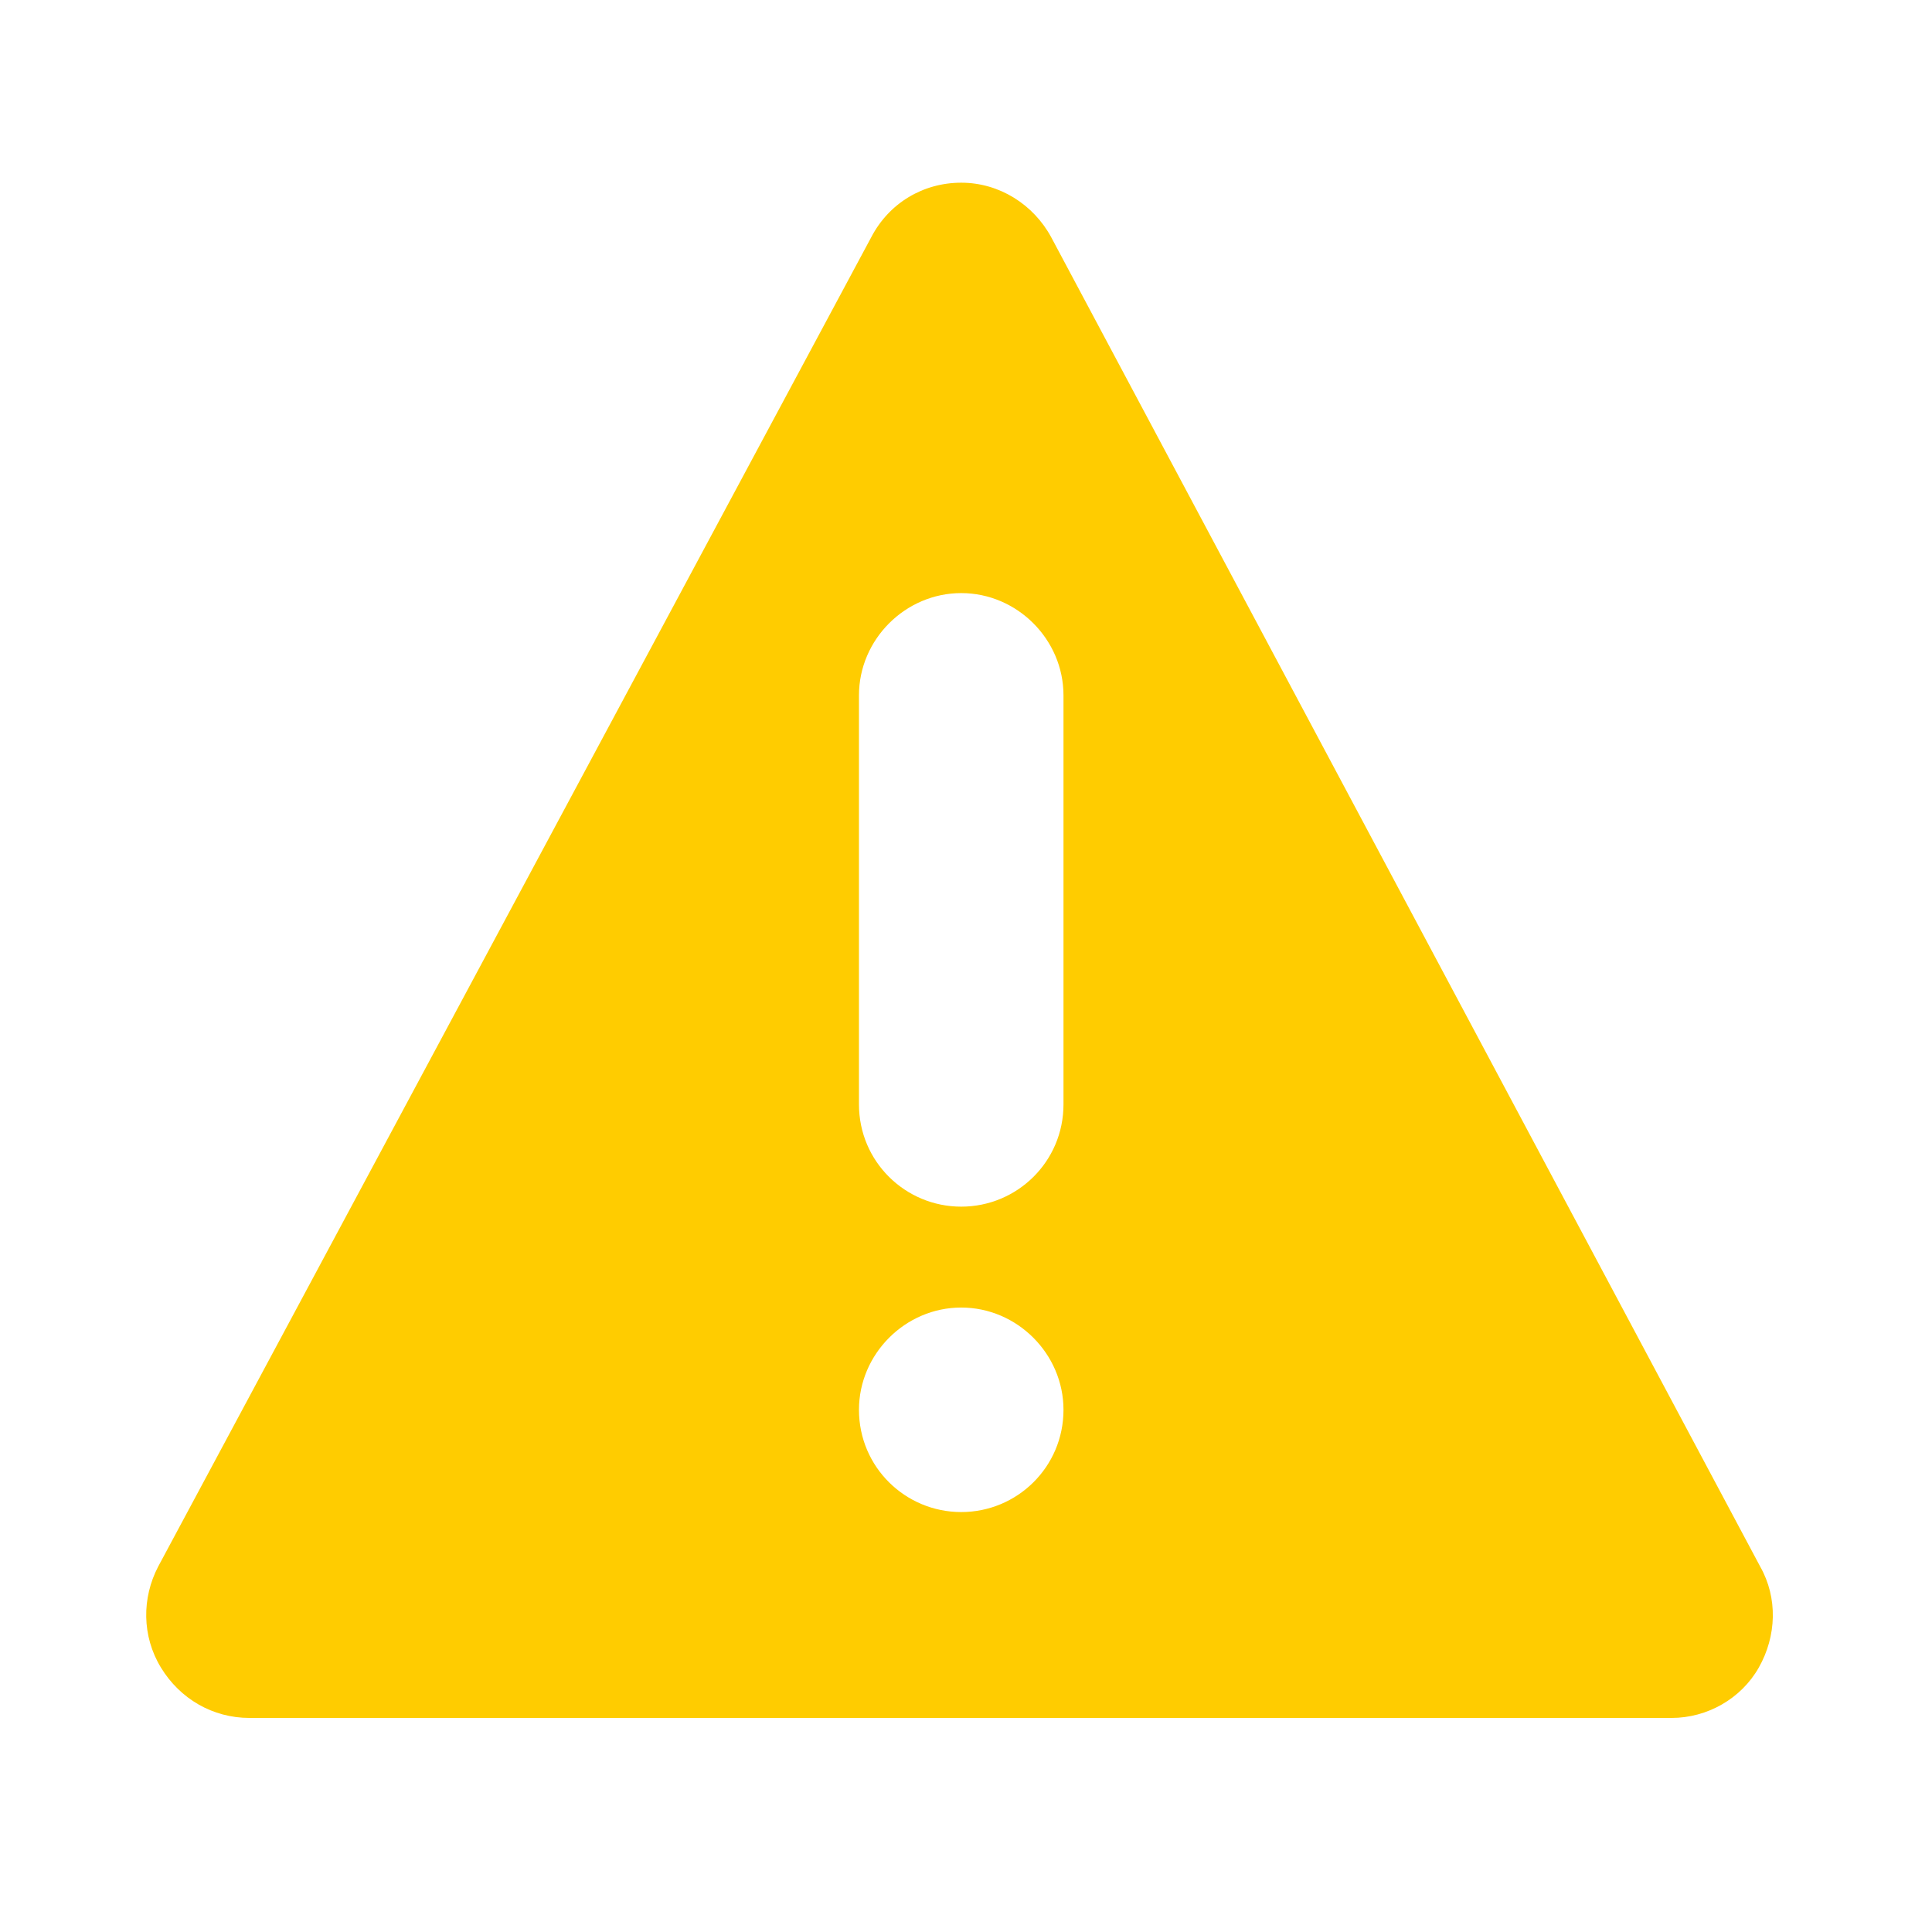
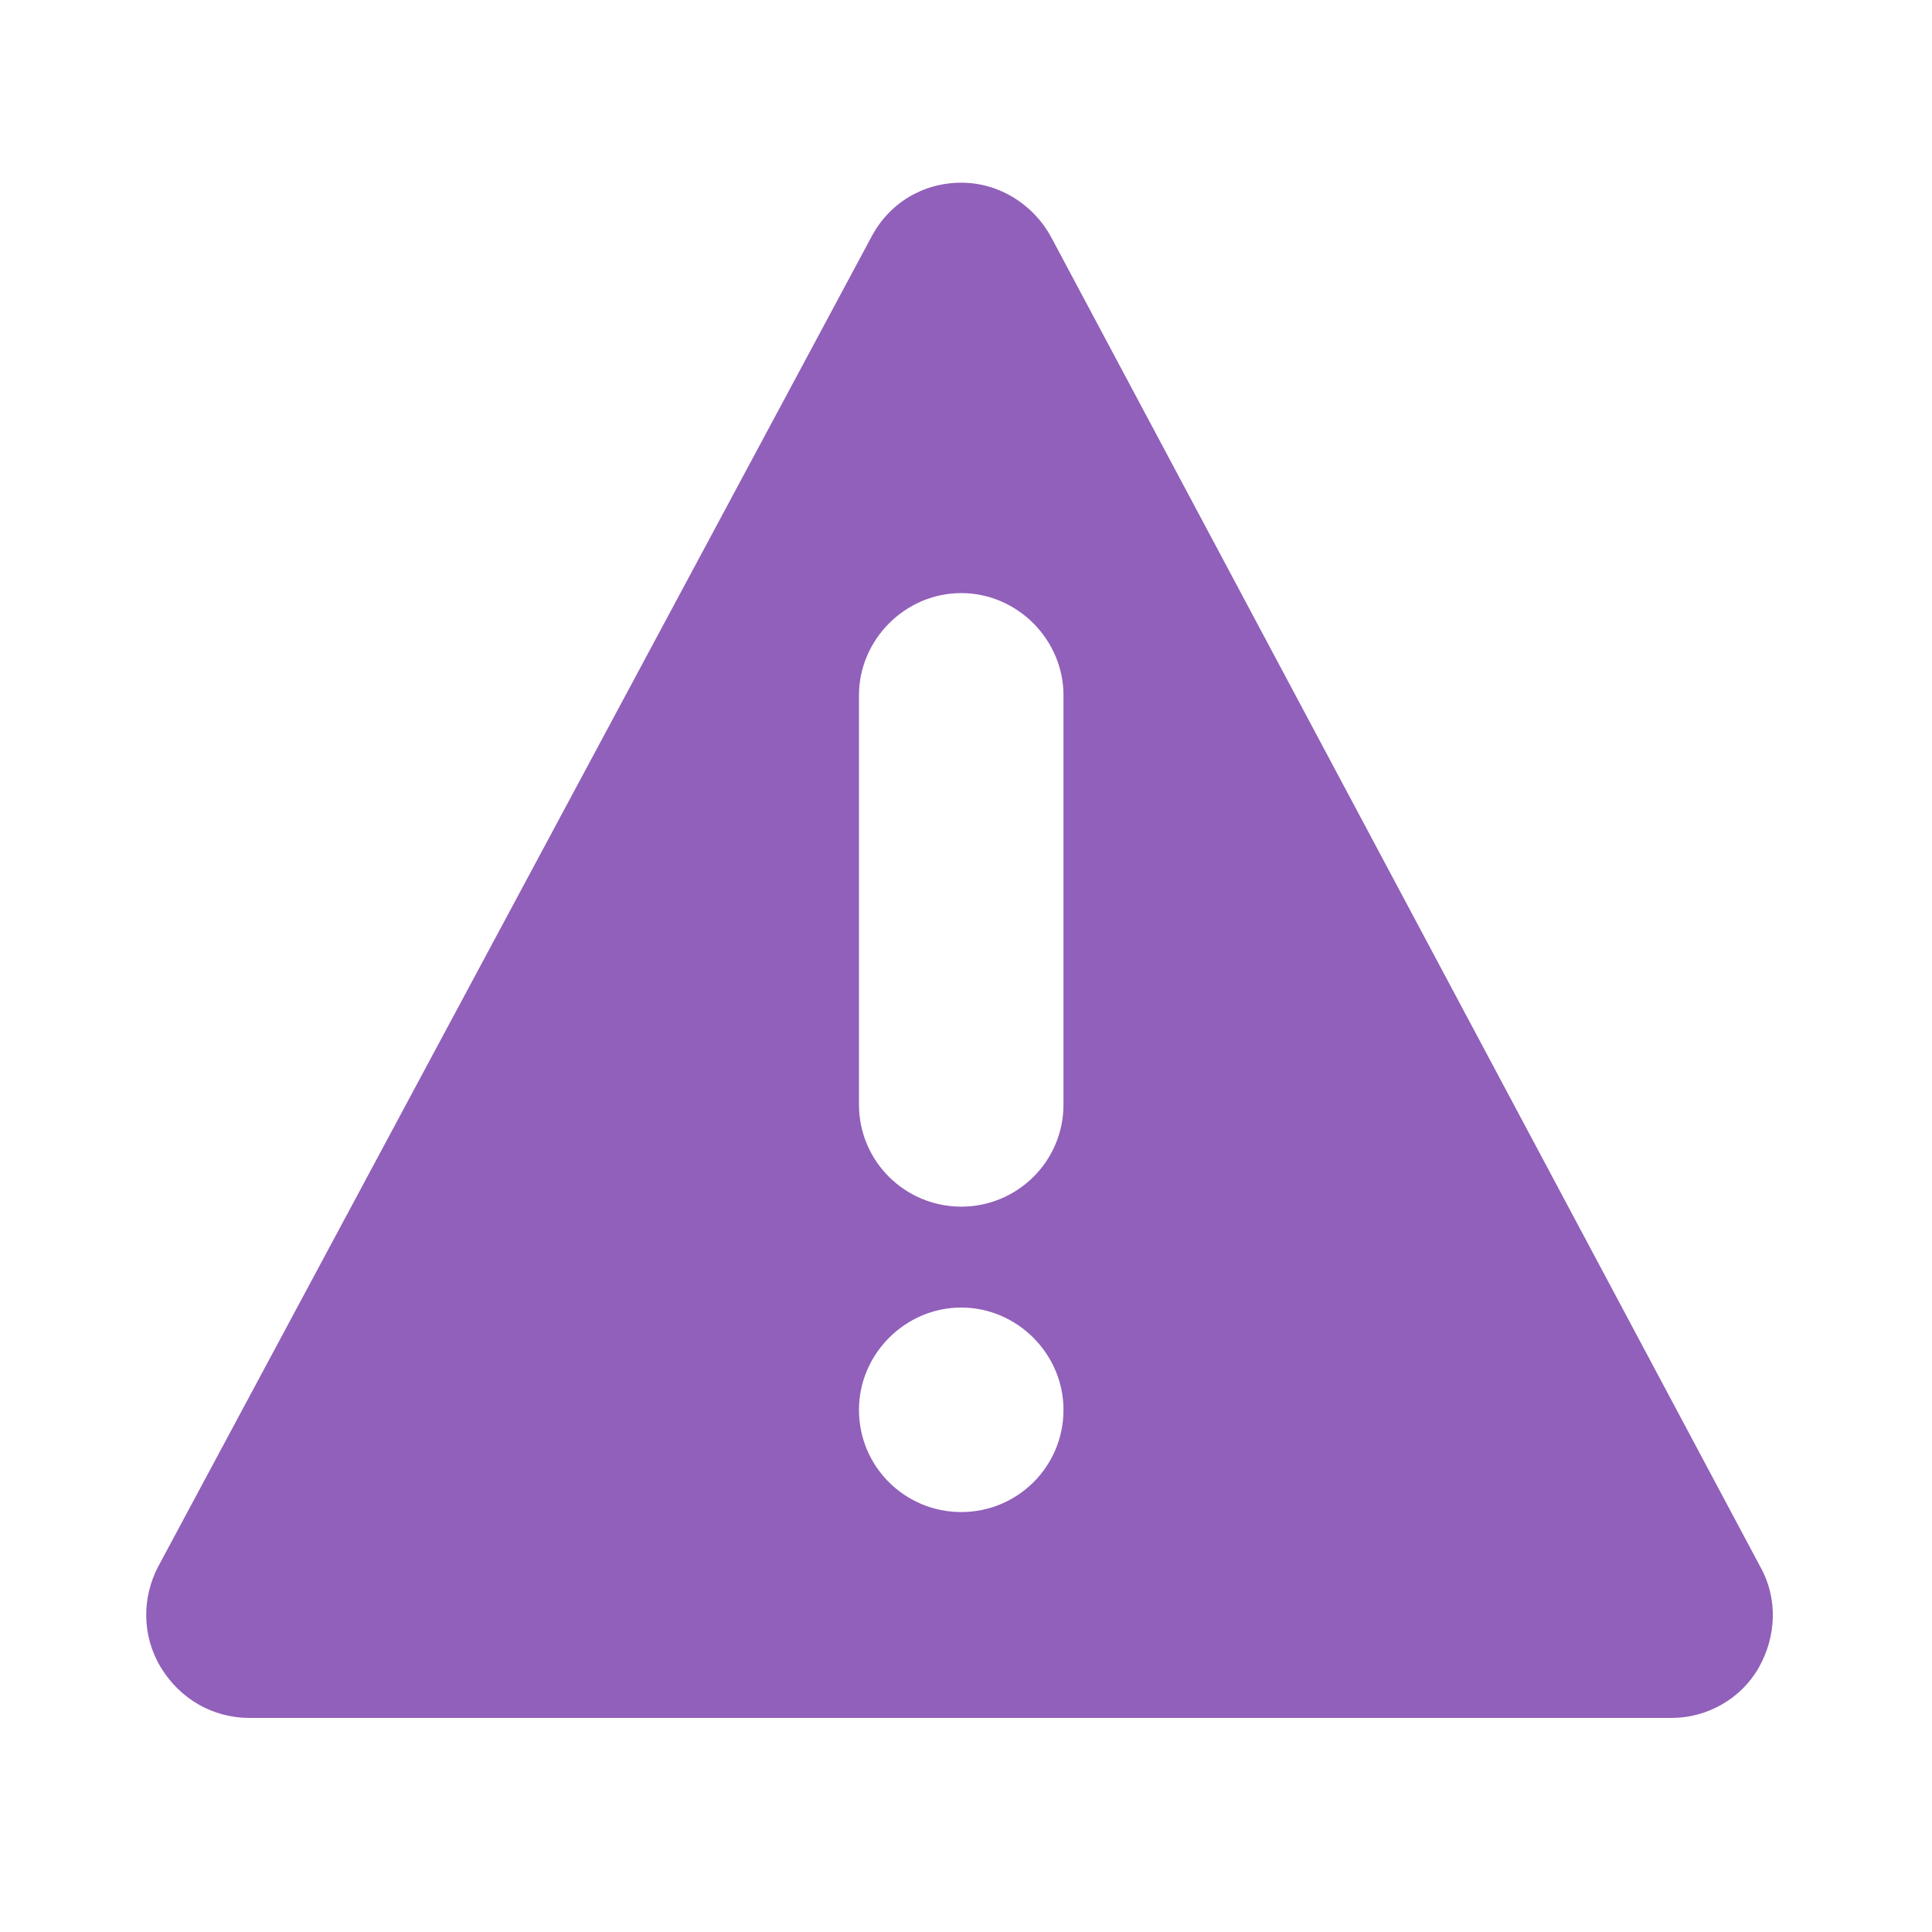
- <svg xmlns="http://www.w3.org/2000/svg" version="1.1" id="Capa_1" x="0px" y="0px" viewBox="28 -43 141.7 141.7" style="enable-background:new 28 -43 141.7 141.7;" xml:space="preserve">
+ <svg xmlns="http://www.w3.org/2000/svg" version="1.1" id="Capa_1" x="0px" y="0px" viewBox="0 0 141.7 141.7" style="enable-background:new 0 0 141.7 141.7;" xml:space="preserve">
  <style type="text/css">
- 	.st0{fill:#FFCC00;}
+ 	.st0{fill:#9160BA;}
</style>
  <g>
    <g>
-       <path class="st0" d="M157.1,71.9l-52-97.5c-1.3-2.4-3.8-4-6.6-4c-2.8,0-5.3,1.5-6.6,4L39.6,71.9c-1.2,2.3-1.2,5.1,0.2,7.4    c1.4,2.3,3.8,3.7,6.5,3.7h104.3c2.6,0,5.1-1.4,6.4-3.7C158.3,77,158.4,74.2,157.1,71.9L157.1,71.9z M98.5,67.9    c-4.1,0-7.5-3.3-7.5-7.5c0-4.1,3.4-7.5,7.5-7.5c4.1,0,7.5,3.4,7.5,7.5C106,64.6,102.6,67.9,98.5,67.9L98.5,67.9z M106,38    c0,4.2-3.4,7.5-7.5,7.5c-4.1,0-7.5-3.3-7.5-7.5V8c0-4.1,3.4-7.5,7.5-7.5c4.1,0,7.5,3.4,7.5,7.5V38z M106,38" />
+       <path class="st0" d="M129.1,114.9l-52-97.5c-1.3-2.4-3.8-4-6.6-4c-2.8,0-5.3,1.5-6.6,4l-52.3,97.5c-1.2,2.3-1.2,5.1,0.2,7.4    s3.8,3.7,6.5,3.7h104.3c2.6,0,5.1-1.4,6.4-3.7C130.3,120,130.4,117.2,129.1,114.9L129.1,114.9z M70.5,110.9    c-4.1,0-7.5-3.3-7.5-7.5c0-4.1,3.4-7.5,7.5-7.5s7.5,3.4,7.5,7.5C78,107.6,74.6,110.9,70.5,110.9L70.5,110.9z M78,81    c0,4.2-3.4,7.5-7.5,7.5S63,85.2,63,81V51c0-4.1,3.4-7.5,7.5-7.5S78,46.9,78,51V81z" />
    </g>
  </g>
</svg>
